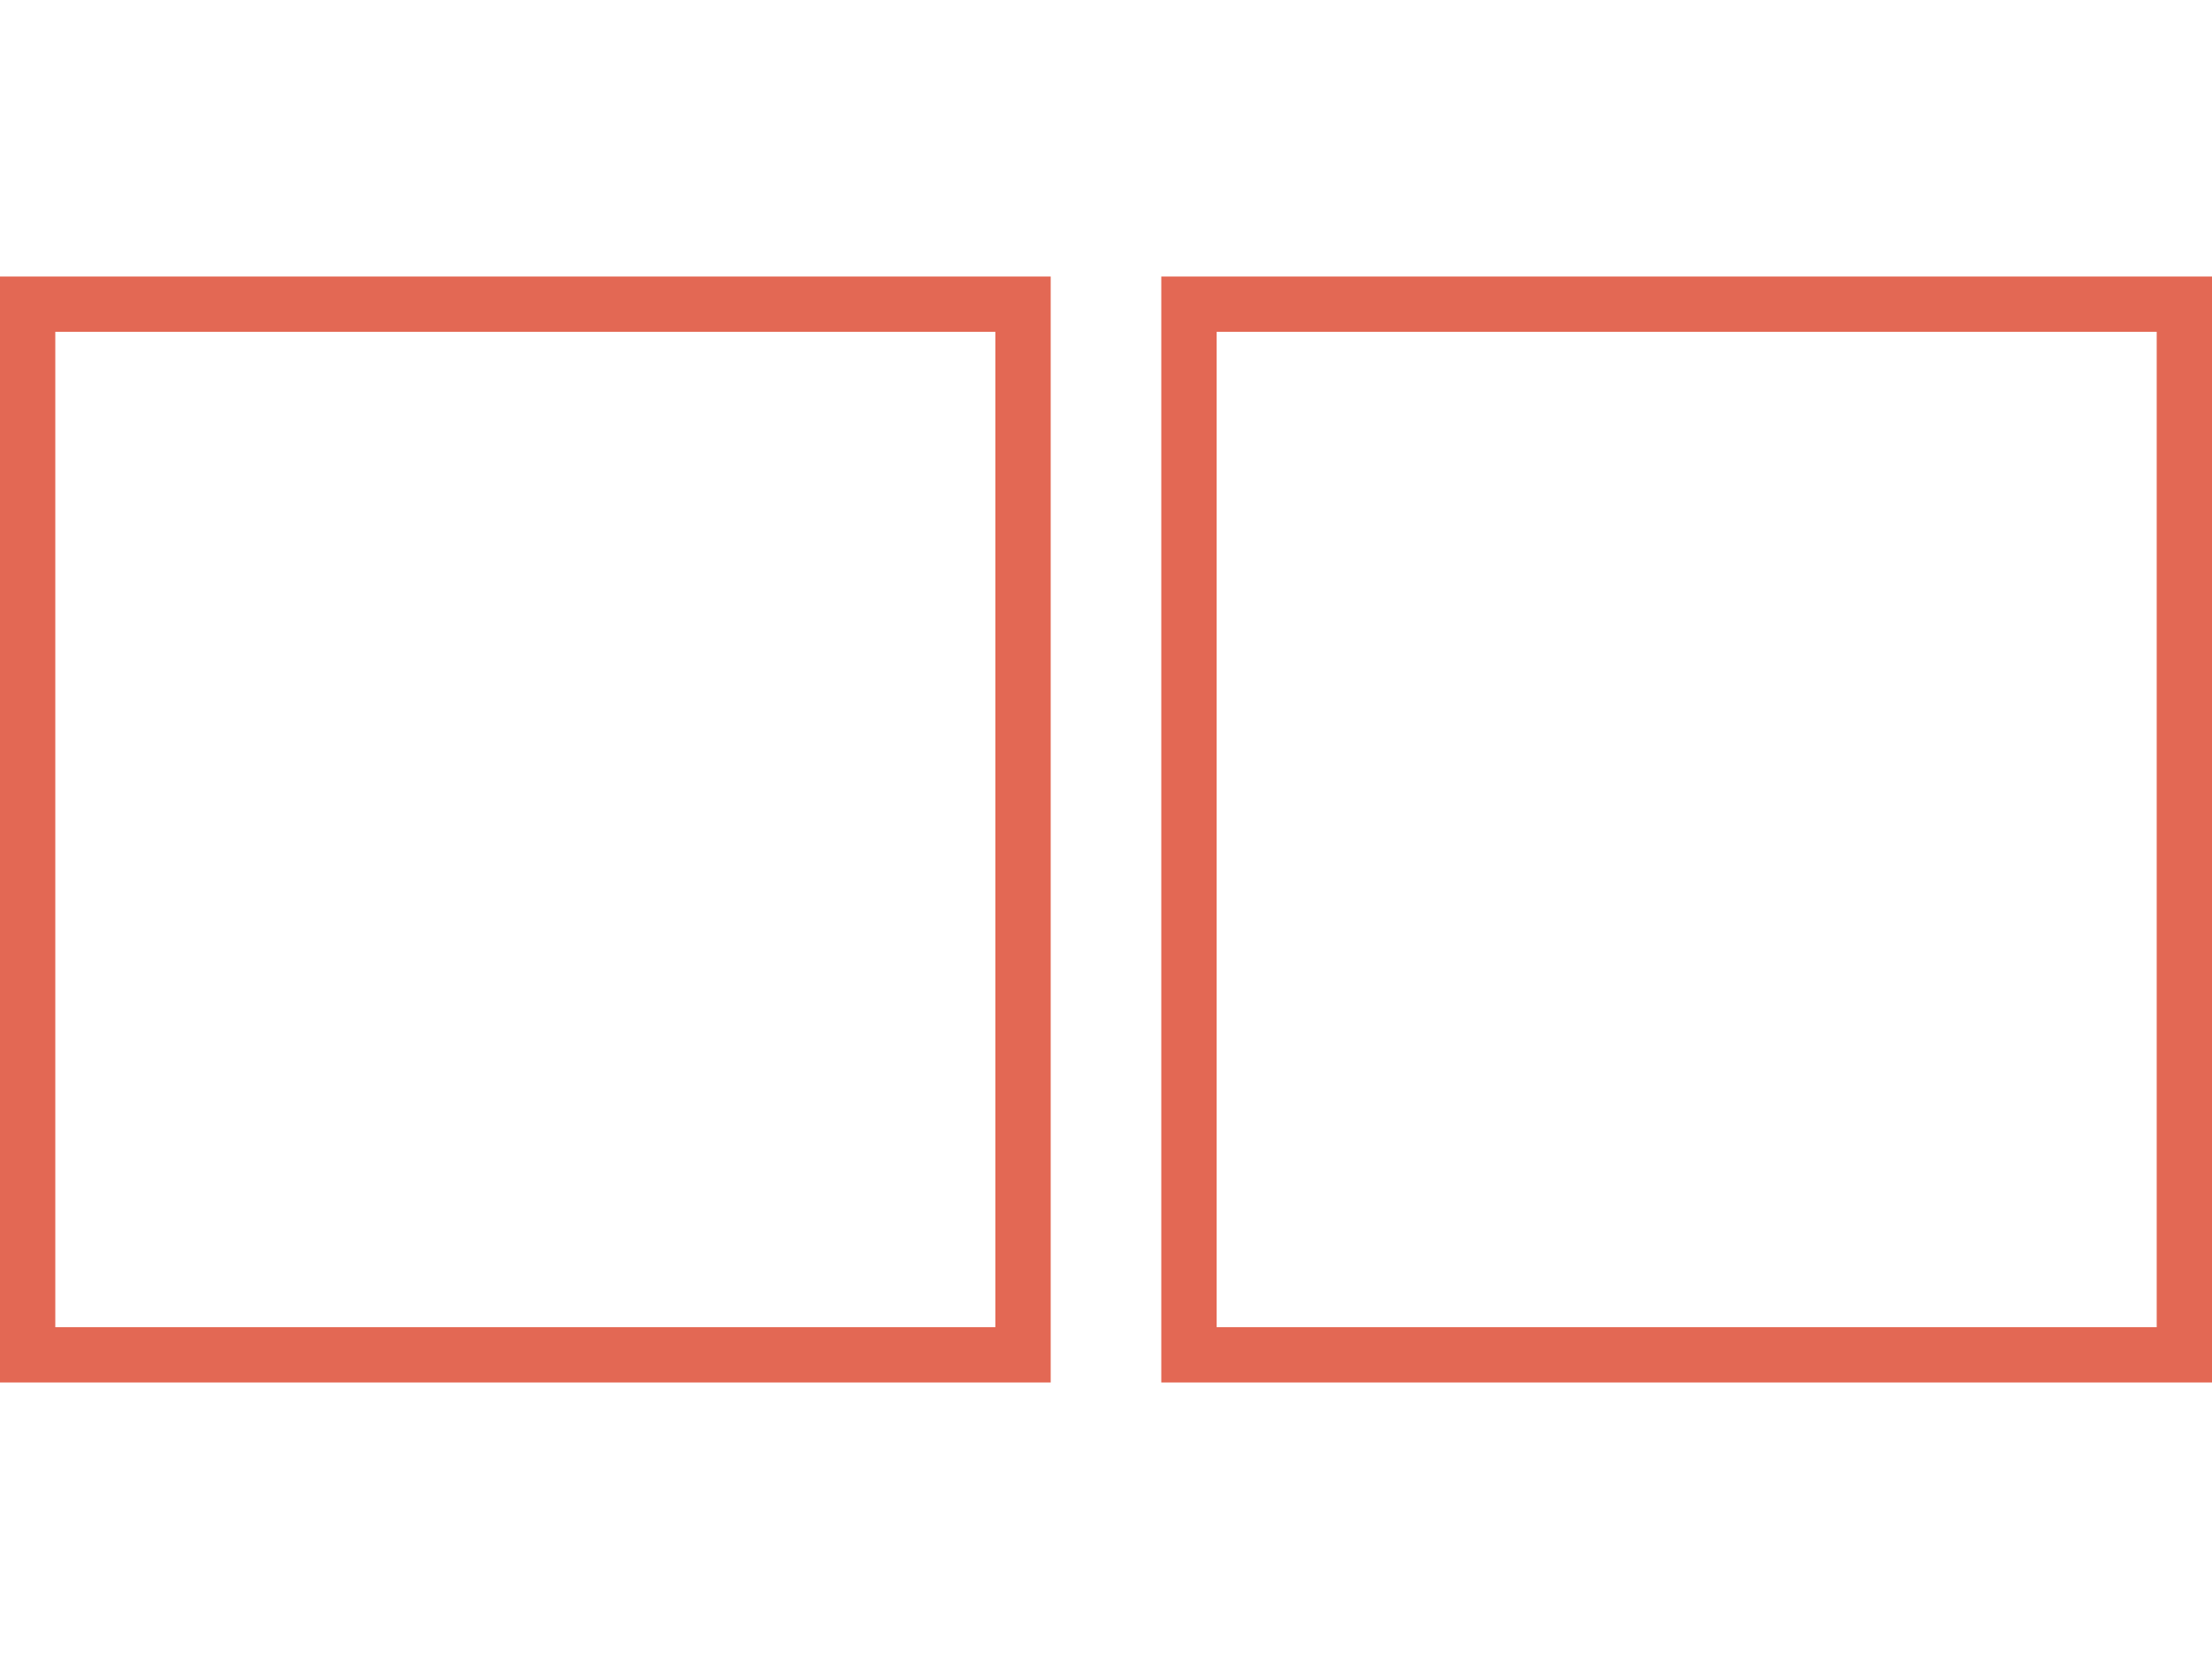
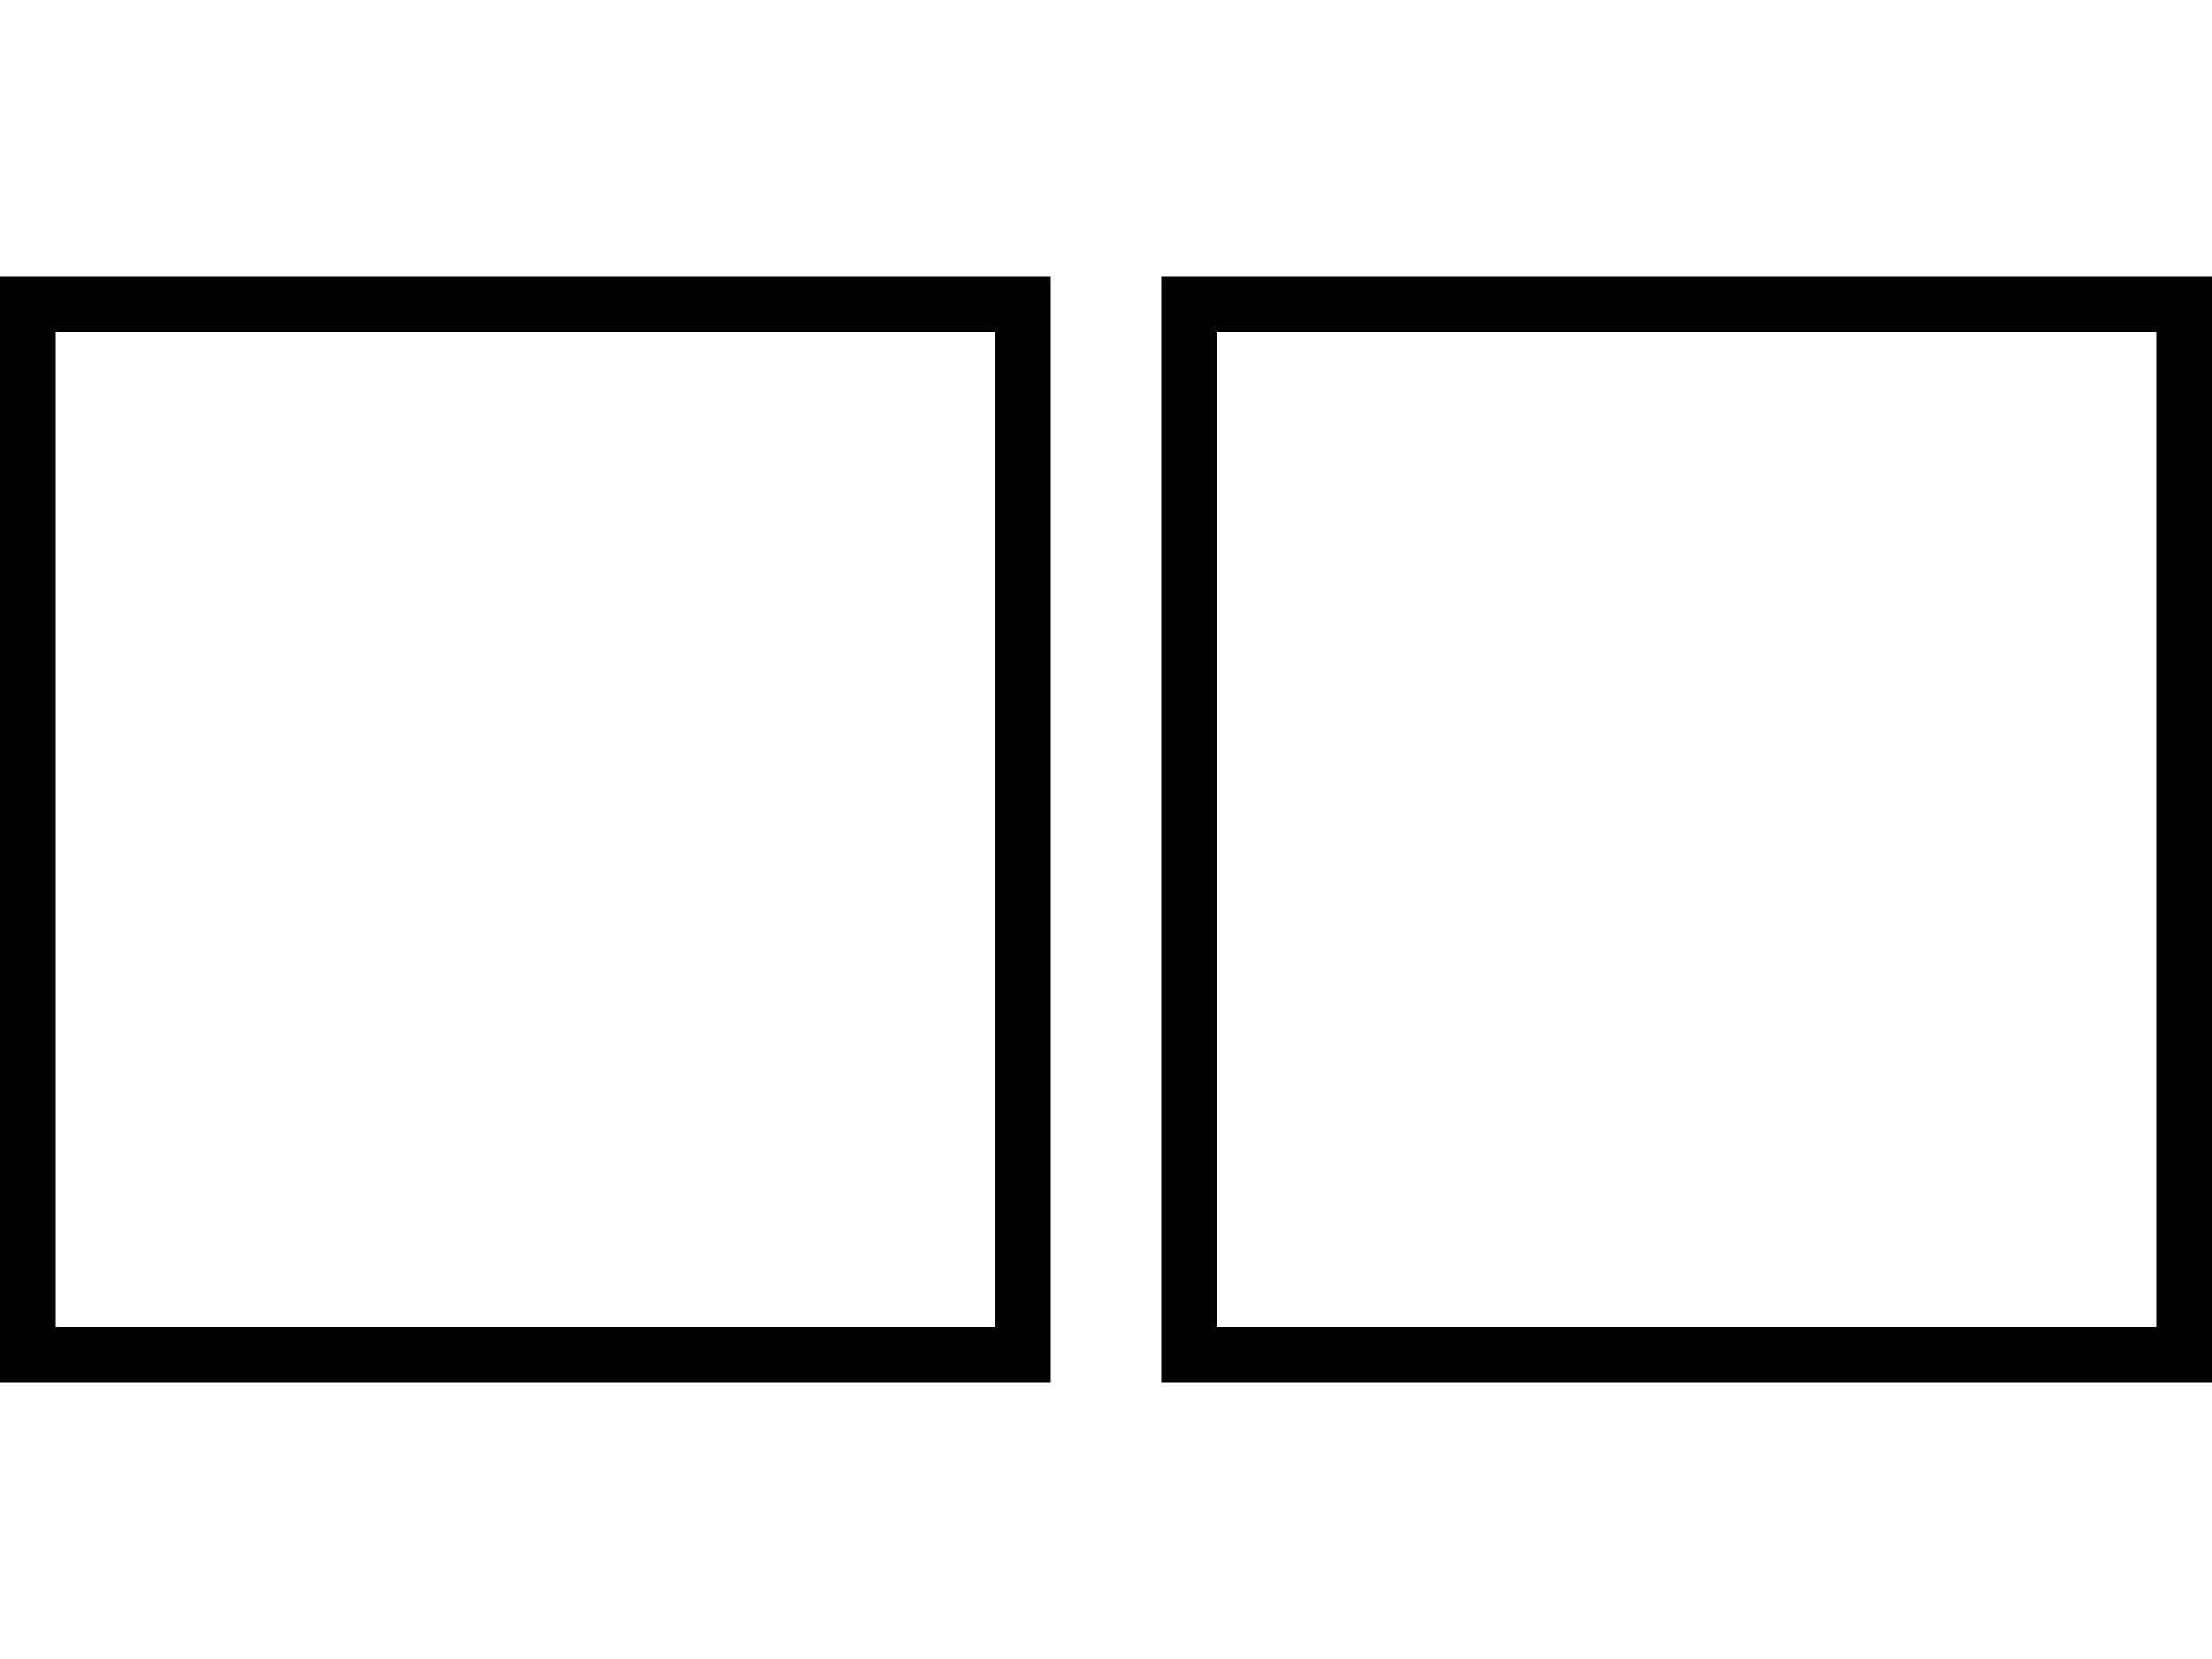
<svg xmlns="http://www.w3.org/2000/svg" width="40" height="30" viewBox="0 0 40 30">
-   <g fill="none" fill-rule="nonzero" stroke="#E36854">
+   <g fill="none" fill-rule="nonzero" stroke="#000">
    <path d="M.5 5.5h18v19H.5zM21.5 5.5h18v19h-18z" />
  </g>
</svg>
